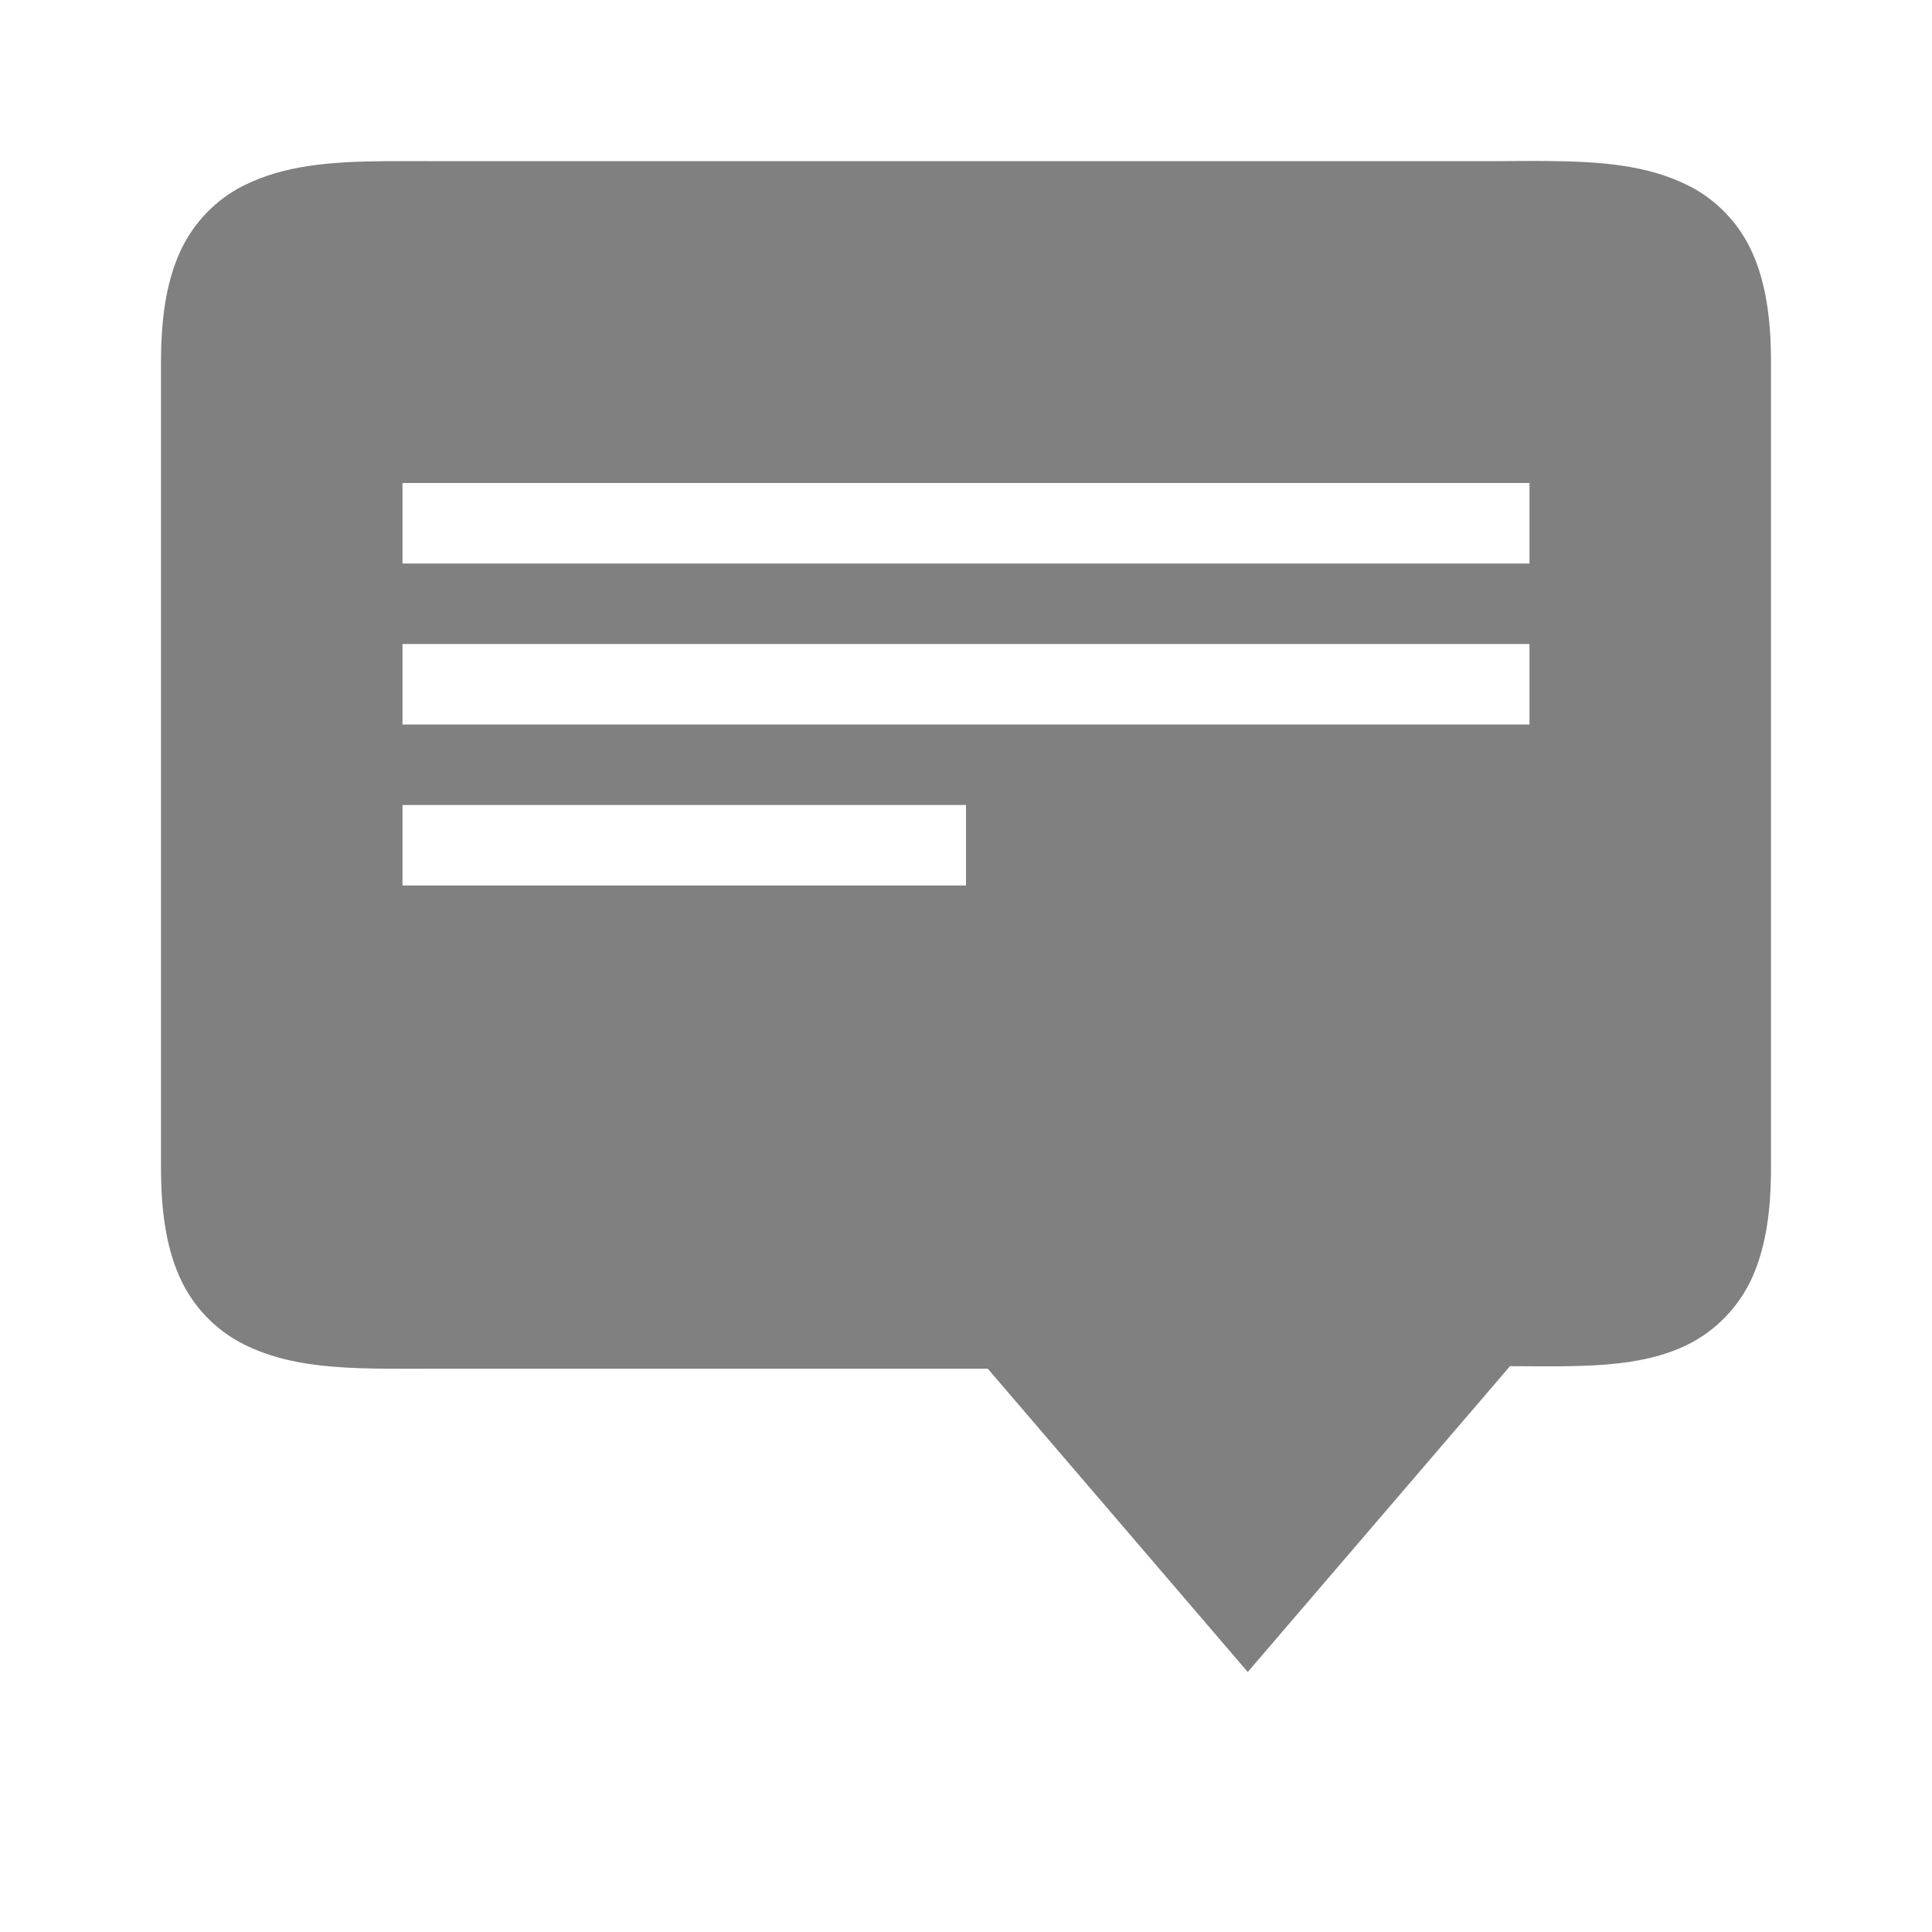
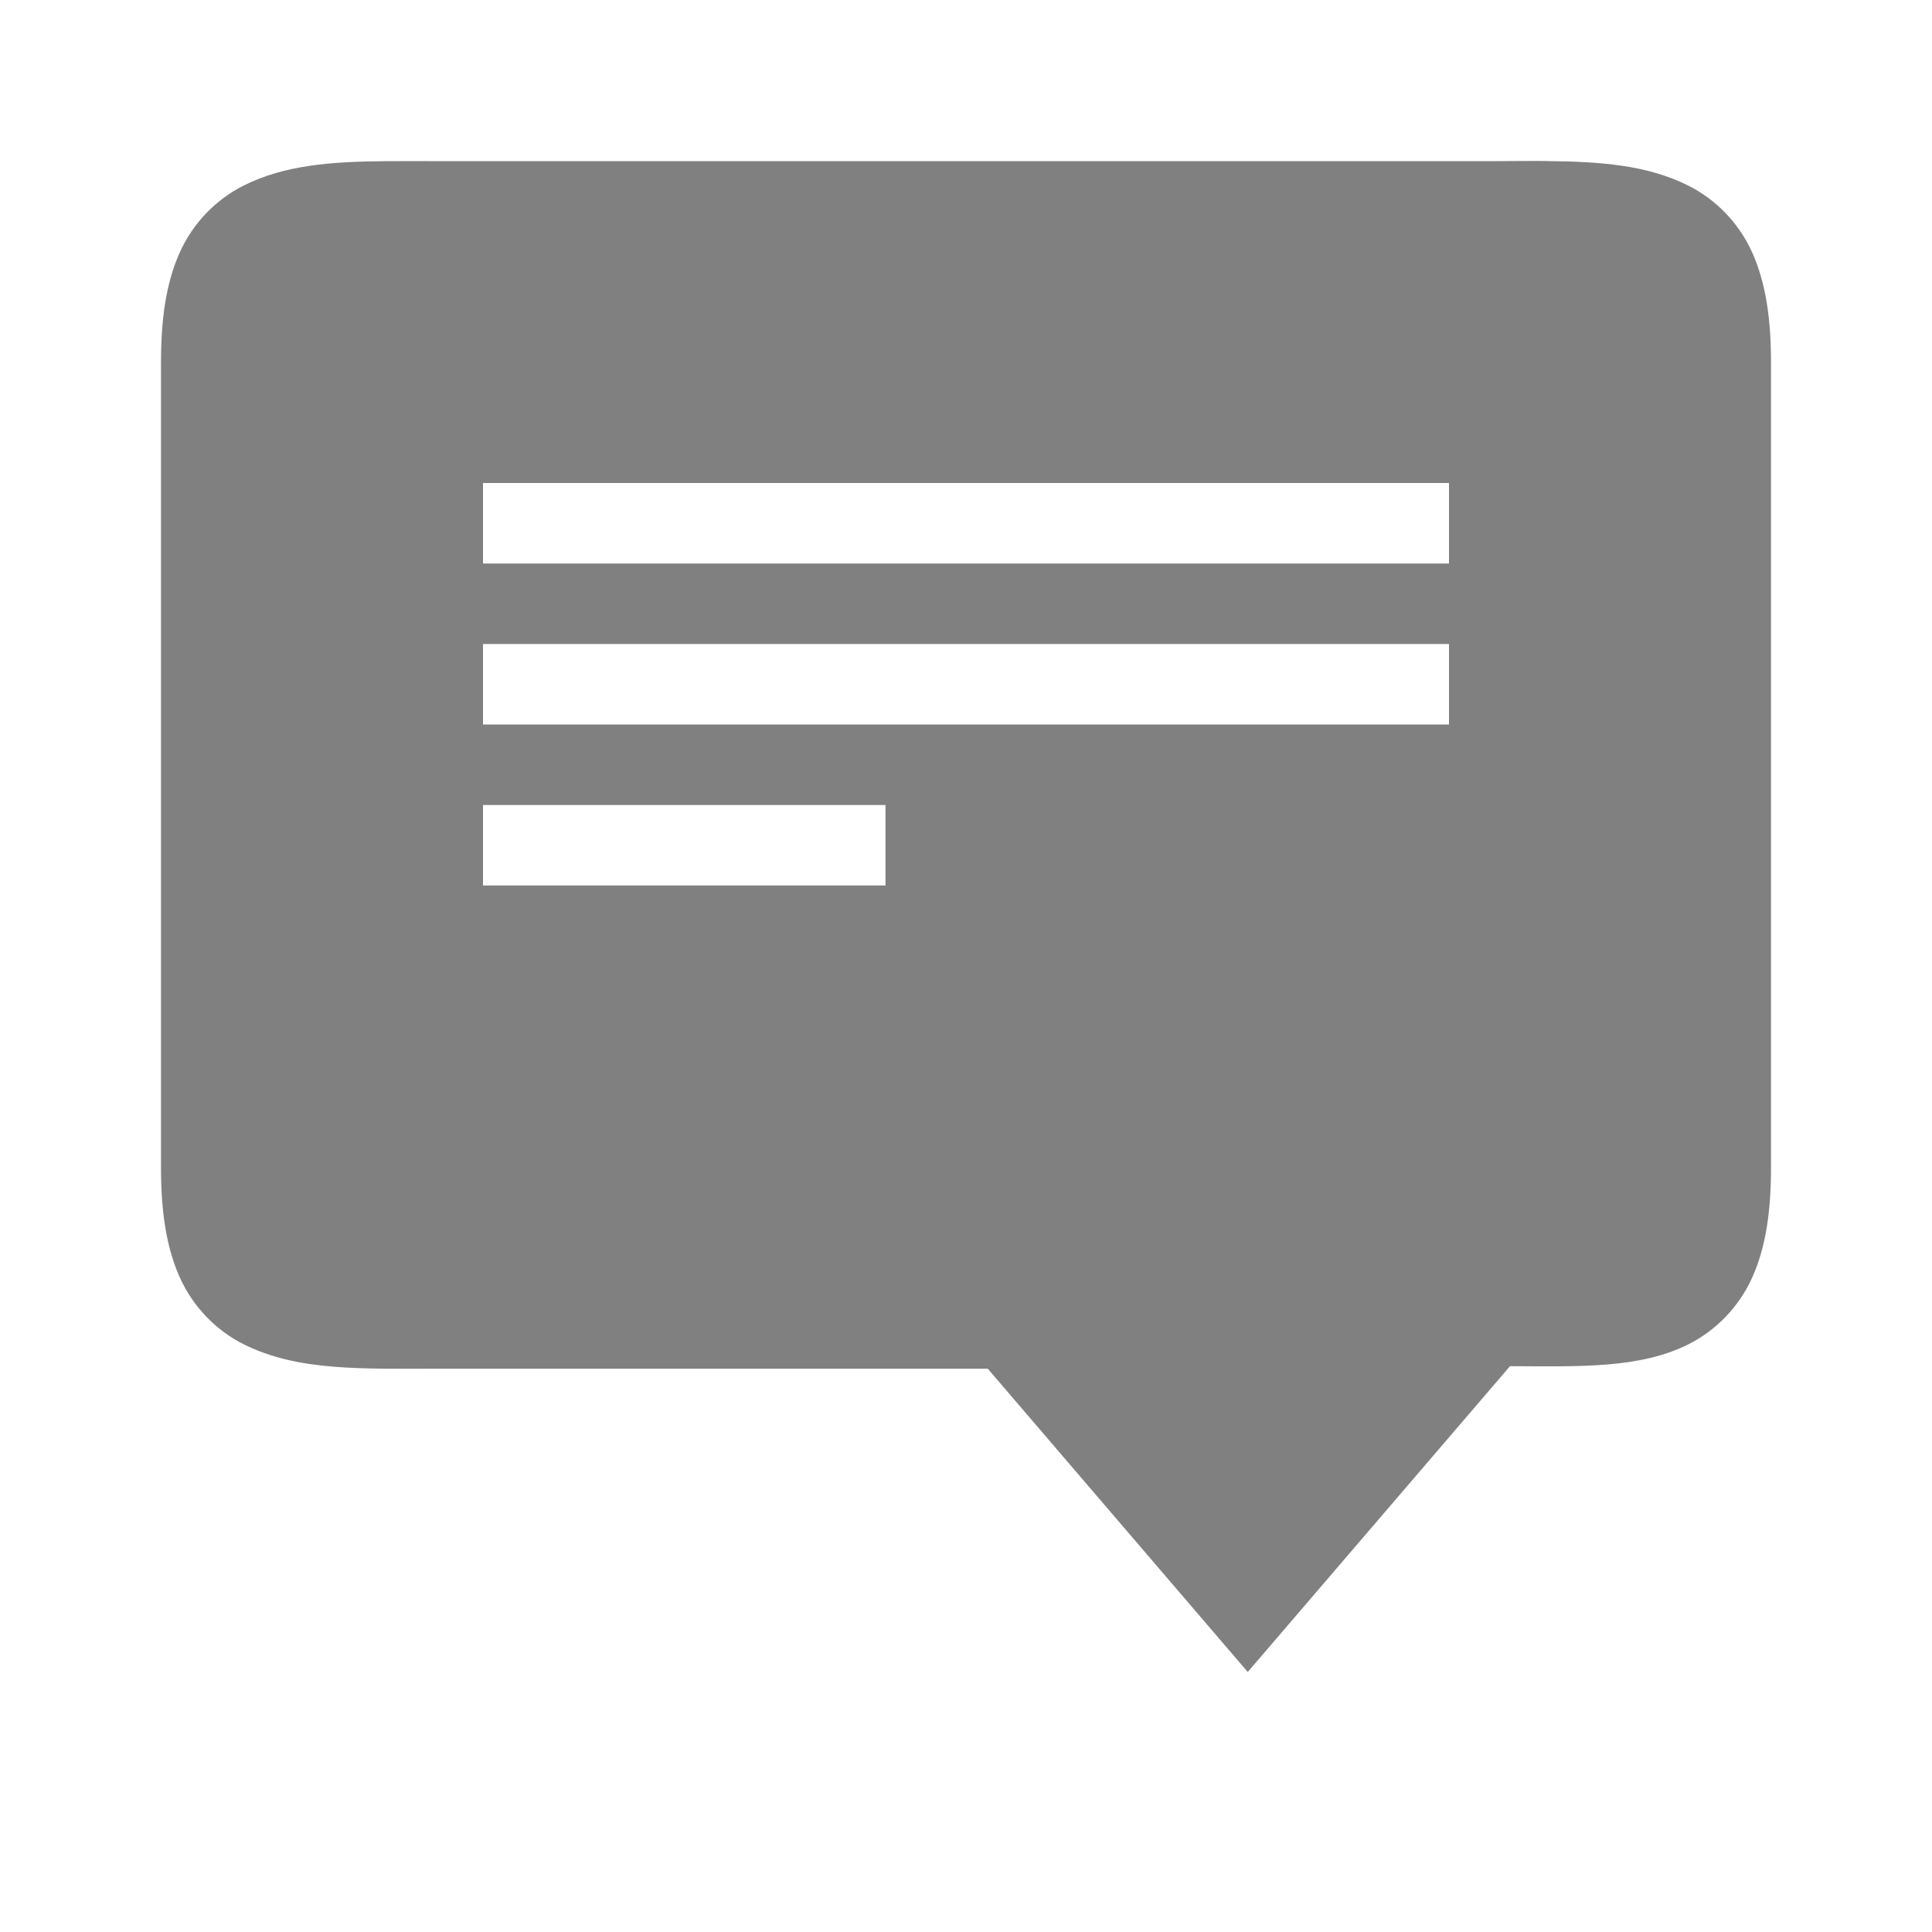
<svg xmlns="http://www.w3.org/2000/svg" viewBox="0 1 24 24" version="1.1" id="svg10" width="24" height="24">
  <defs id="defs14" />
-   <path id="path864" style="color:#000000;fill:#808080;fill-opacity:1;-inkscape-stroke:none" d="M 19.213 3 C 18.987 2.998 18.75 3.002 18.5 3.002 L 5.5 3.002 C 5.25 3.002 5.013 3 4.787 3.002 C 4.11 3.008 3.537 3.05 3.027 3.305 C 2.688 3.474 2.397 3.767 2.23 4.143 C 2.064 4.518 2 4.96 2 5.502 L 2 15.502 C 2 16.044 2.064 16.486 2.23 16.861 C 2.397 17.237 2.688 17.529 3.027 17.699 C 3.706 18.039 4.5 18.002 5.5 18.002 L 12.27 18.002 L 15.5 21.77 L 18.758 17.971 C 19.616 17.974 20.365 18.003 20.973 17.699 C 21.312 17.529 21.603 17.237 21.77 16.861 C 21.936 16.486 22 16.044 22 15.502 L 22 5.502 C 22 4.96 21.936 4.518 21.77 4.143 C 21.603 3.767 21.312 3.474 20.973 3.305 C 20.463 3.05 19.89 3.006 19.213 3 z M 5 7 L 19 7 L 19 8 L 5 8 L 5 7 z M 5 9 L 19 9 L 19 10 L 5 10 L 5 9 z M 5 11 L 12 11 L 12 12 L 5 12 L 5 11 z " />
+   <path id="path864" style="color:#000000;fill:#808080;fill-opacity:1;-inkscape-stroke:none" d="m 19.213,3 c -0.226,-0.002 -0.463,0.002 -0.713,0.002 h -13 c -0.25,0 -0.487,-0.002 -0.713,0 -0.677,0.006 -1.251,0.048 -1.76,0.303 -0.339,0.17 -0.63,0.462 -0.797,0.838 -0.167,0.375 -0.23,0.818 -0.23,1.359 v 10 c 0,0.542 0.064,0.984 0.23,1.359 0.167,0.375 0.457,0.668 0.797,0.838 0.679,0.339 1.473,0.303 2.473,0.303 h 6.77 l 3.23,3.768 3.258,-3.799 c 0.858,0.003 1.607,0.033 2.215,-0.271 0.339,-0.17 0.63,-0.462 0.797,-0.838 0.167,-0.375 0.23,-0.818 0.23,-1.359 v -10 c 0,-0.542 -0.064,-0.984 -0.23,-1.359 -0.167,-0.375 -0.457,-0.668 -0.797,-0.838 -0.509,-0.255 -1.083,-0.299 -1.76,-0.305 z m -13.213,4 h 12 v 1 h -12 z m 0,2 h 12 v 1 h -12 z m 0,2 h 5 v 1 h -5 z" />
</svg>
